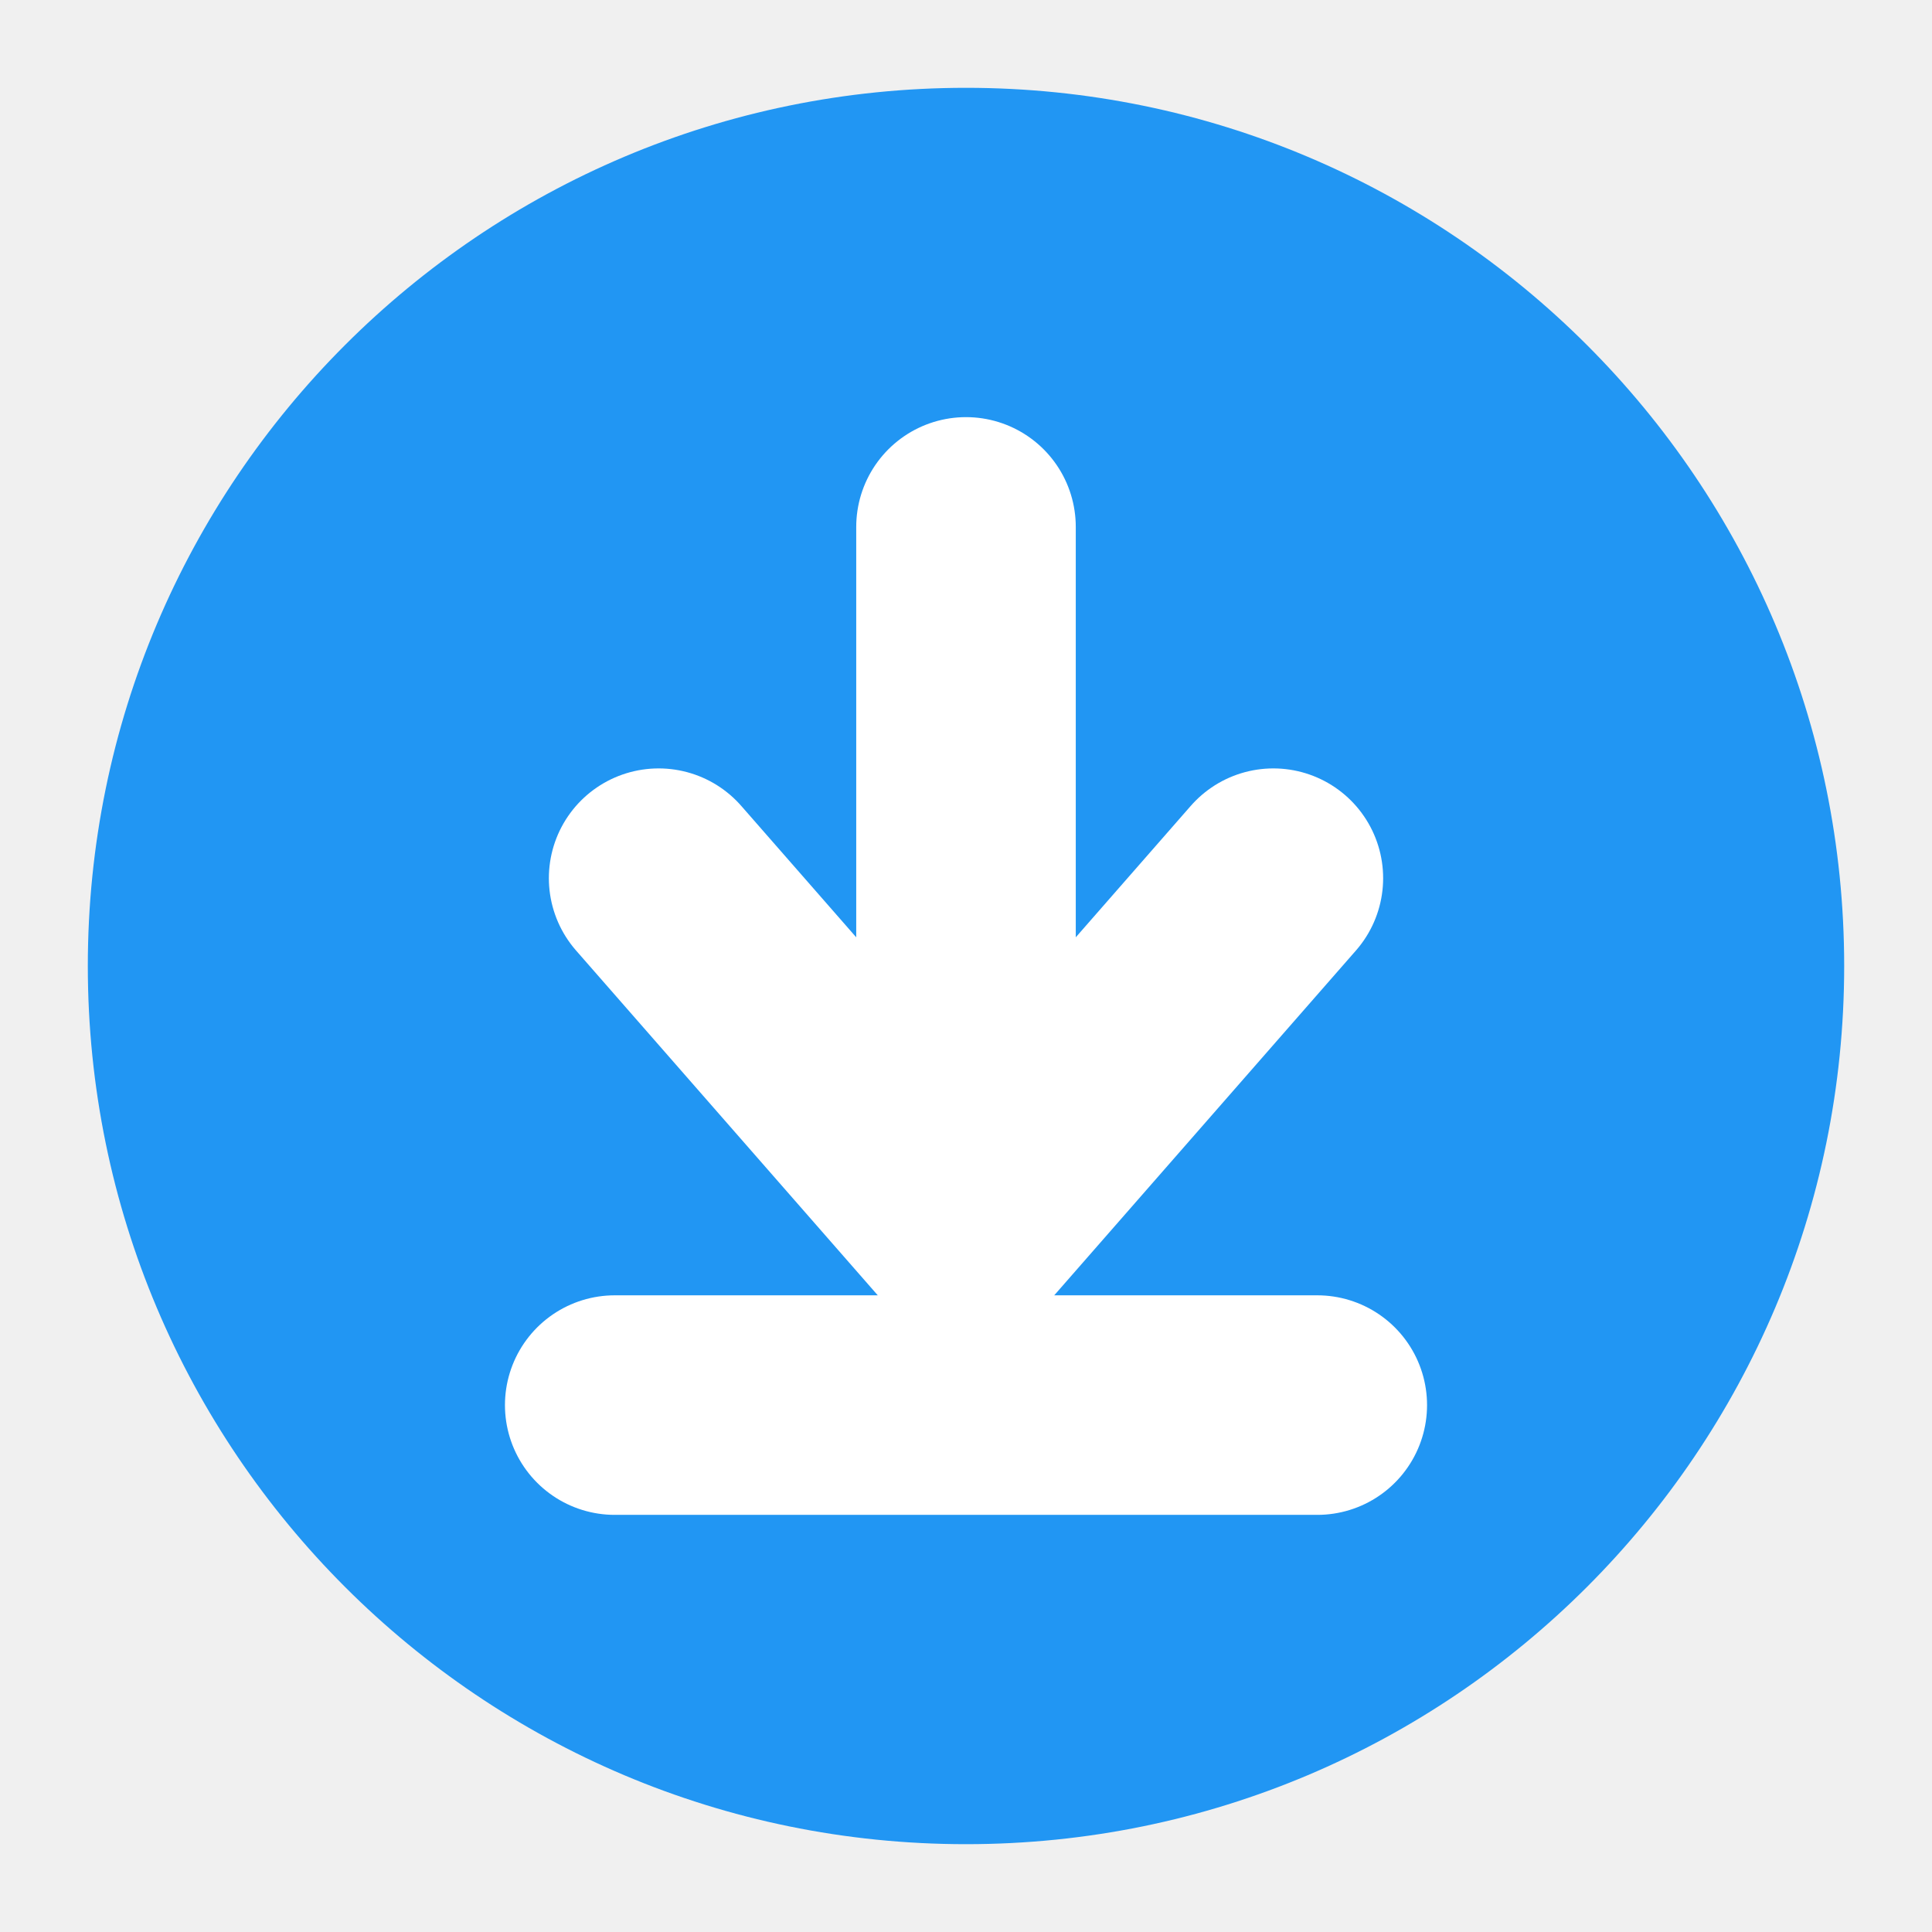
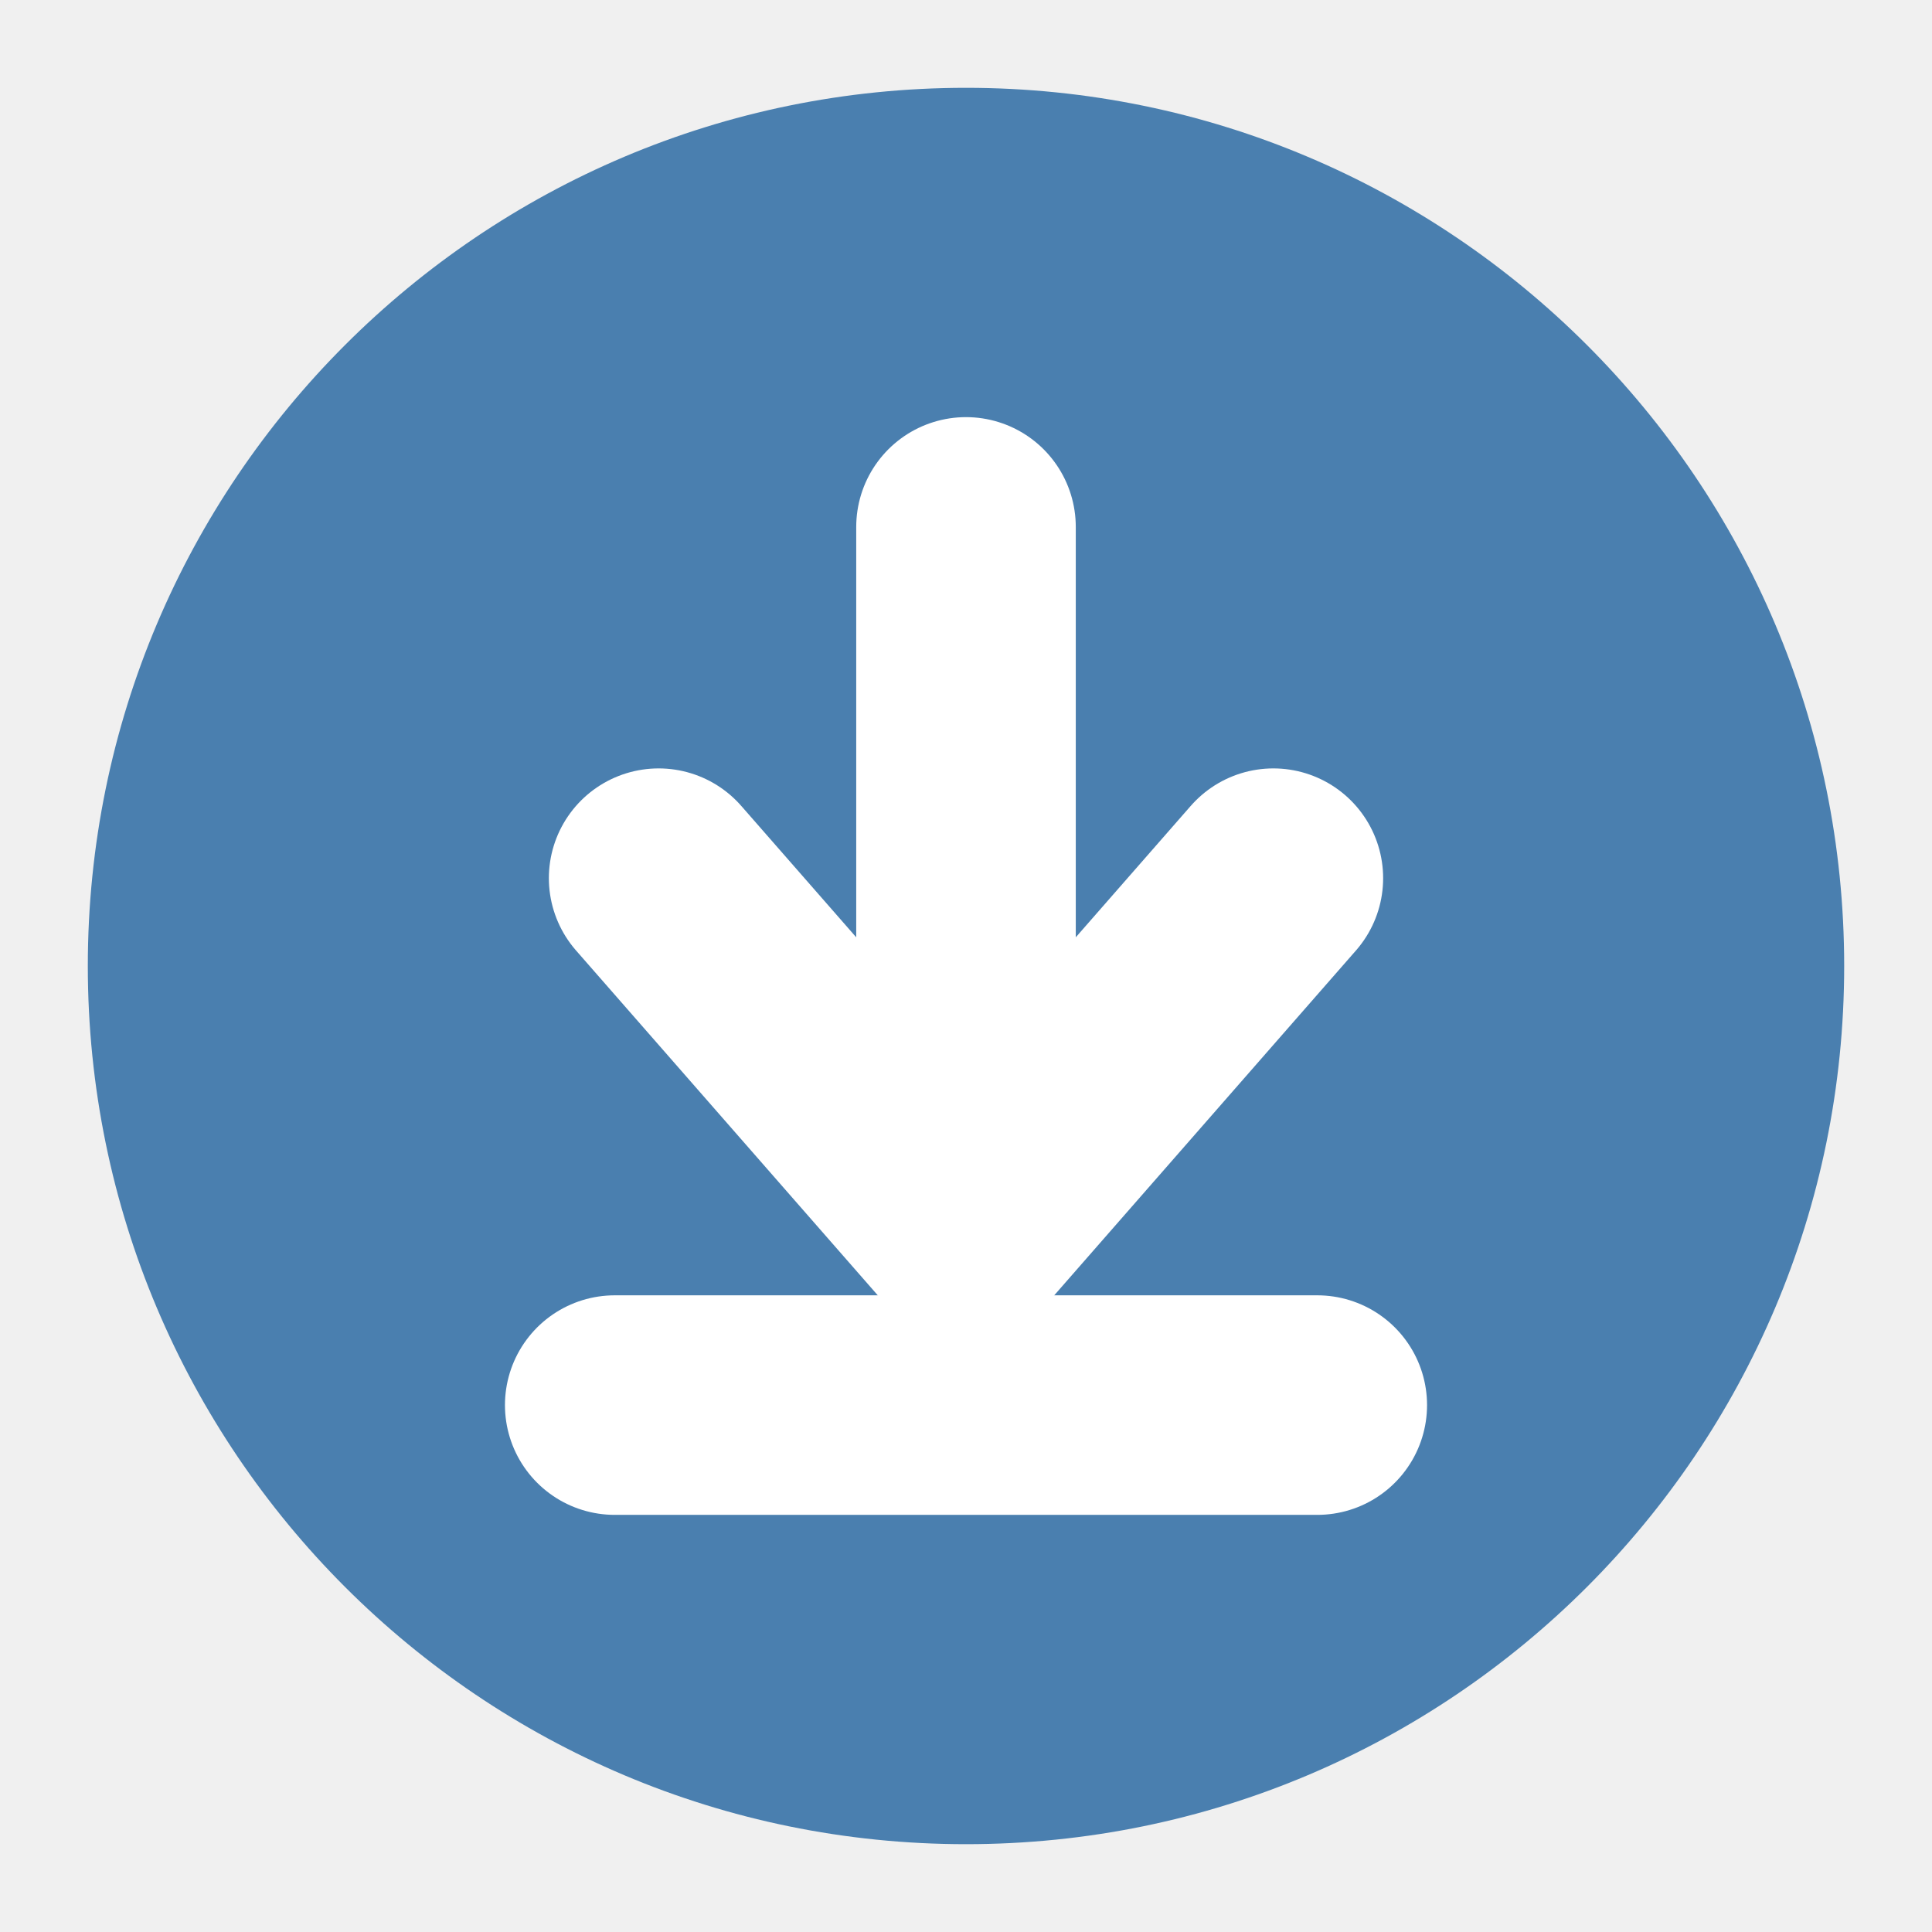
<svg xmlns="http://www.w3.org/2000/svg" viewBox="0 0 22 22" width="22" height="22">
-   <circle cx="11" cy="11" r="10" fill="#2196F3" />
+   <circle cx="11" cy="11" r="10" fill="#4A7FAF" />
  <line x1="11" y1="6" x2="11" y2="13" stroke="white" stroke-width="2.5" stroke-linecap="round" />
  <polyline points="7.5,10 11,14 14.5,10" fill="none" stroke="white" stroke-width="2.5" stroke-linecap="round" stroke-linejoin="round" />
  <line x1="7" y1="16" x2="15" y2="16" stroke="white" stroke-width="2.5" stroke-linecap="round" />
</svg>
